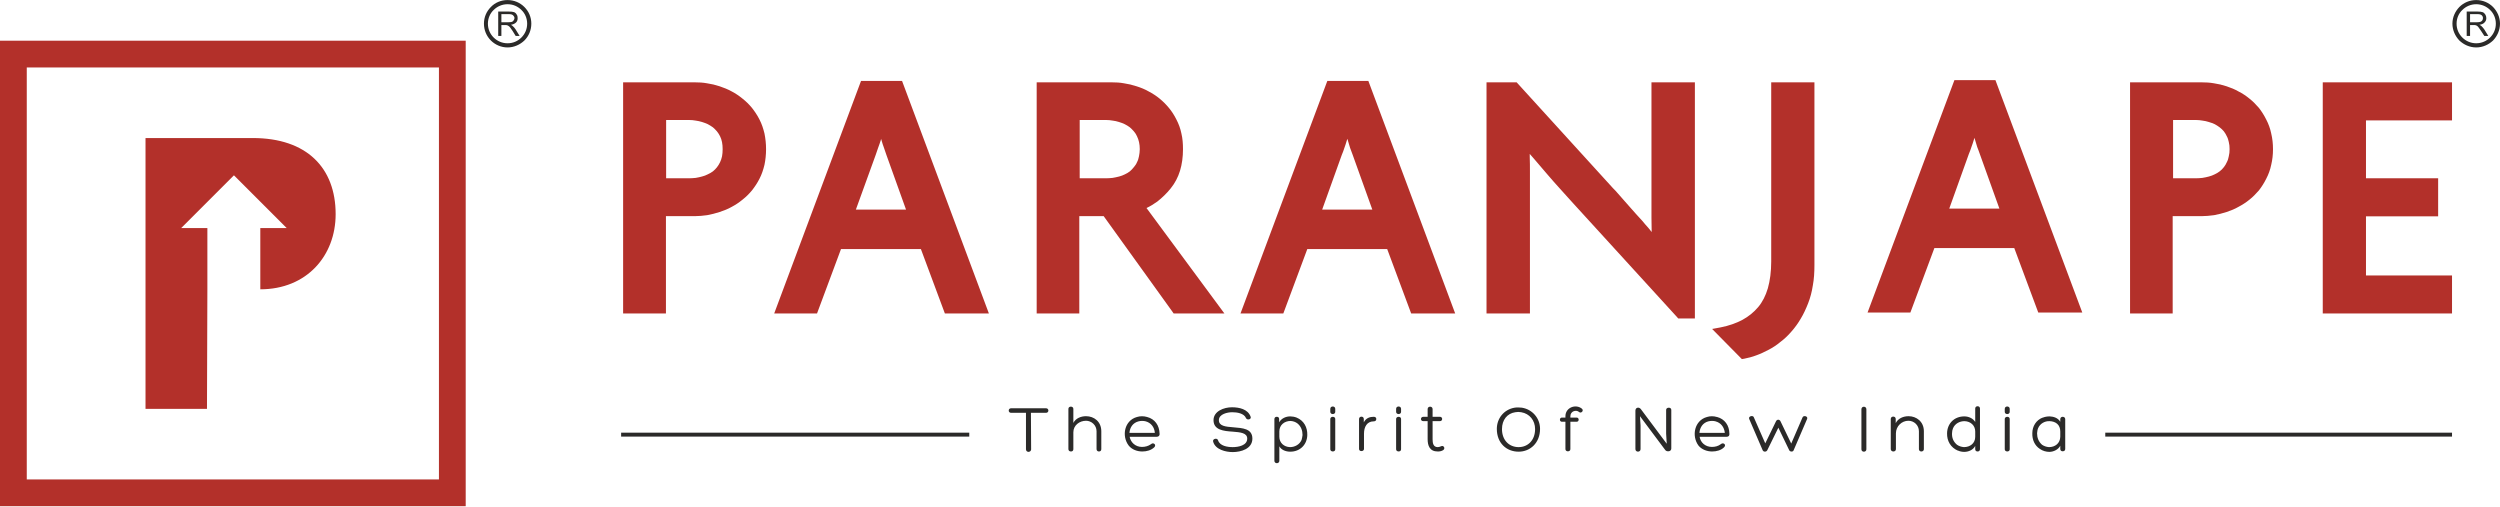
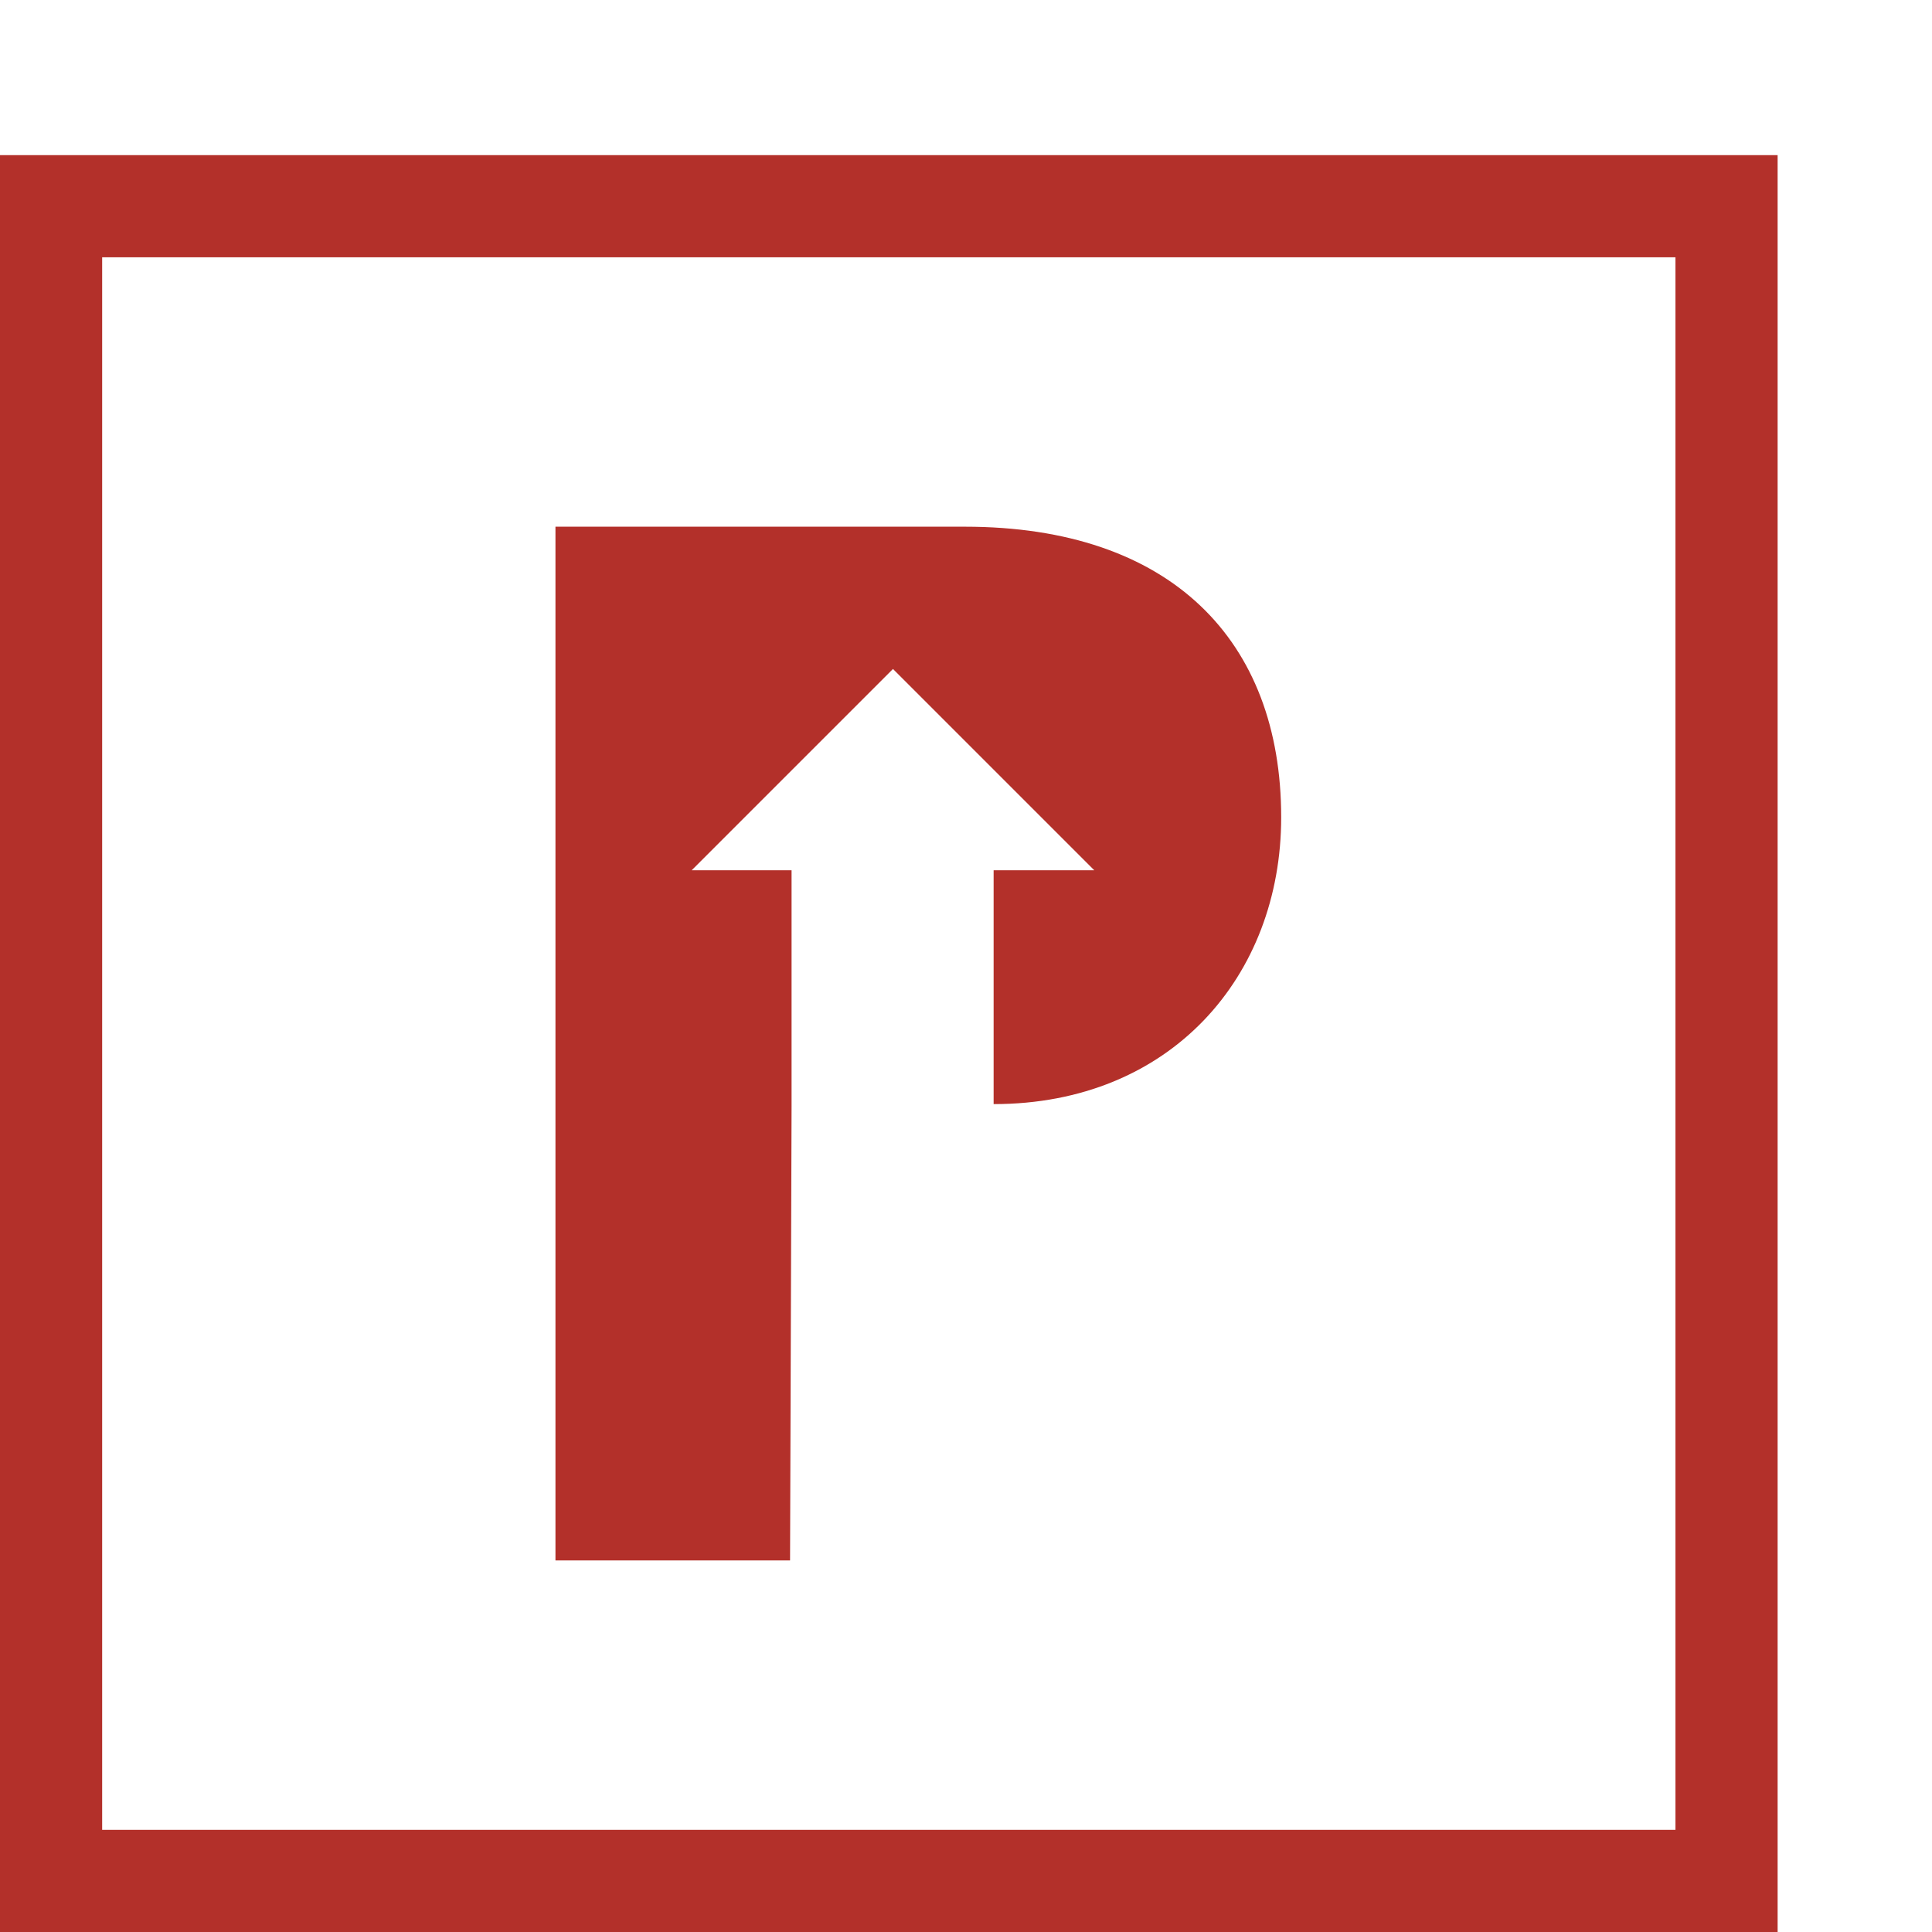
- <svg xmlns="http://www.w3.org/2000/svg" xml:space="preserve" width="134.62mm" height="27.261mm" style="shape-rendering:geometricPrecision; text-rendering:geometricPrecision; image-rendering:optimizeQuality; fill-rule:evenodd; clip-rule:evenodd" viewBox="0 0 12610 2553">
+ <svg xmlns="http://www.w3.org/2000/svg" xml:space="preserve" viewBox="0 0 2553 2553" style="shape-rendering:geometricPrecision; text-rendering:geometricPrecision; image-rendering:optimizeQuality; fill-rule:evenodd; clip-rule:evenodd">
  <defs>
-     <style type="text/css">       .fil2 {fill:#2B2A29}    .fil1 {fill:#B3302A}    .fil0 {fill:#B3302A;fill-rule:nonzero}     </style>
+     <style type="text/css">
+       .fil1 {fill:#B3302A}
+     </style>
  </defs>
  <g id="Layer_x0020_1">
    <g id="_2621946306208">
-       <path class="fil0" d="M9931 776l-99 276 253 0 -99 -276c-4,-11 -8,-23 -13,-35 -4,-13 -8,-26 -12,-40l-2 -6 -2 7c-4,14 -9,28 -13,39 -4,12 -8,24 -13,35zm-3163 5l-99 276 253 0 -99 -276c-4,-11 -8,-22 -13,-35 -4,-13 -8,-26 -12,-40l-2 -6 -2 6c-4,15 -9,28 -13,40 -4,12 -8,24 -13,35zm-57 -373l191 0 438 1173 -222 0 -121 -325 -403 0 -121 325 -216 0c146,-391 292,-782 438,-1173l16 0zm-2294 373l-100 276 253 0 -99 -276c-4,-11 -8,-23 -12,-35 -5,-13 -9,-26 -13,-40l-2 -6 -1 6c-4,13 -9,26 -14,40 -4,12 -8,24 -12,35zm-58 -373l191 0c146,391 292,782 438,1173l-222 0 -121 -325 -403 0 -121 325 -216 0 438 -1173 16 0zm7357 1150l0 -1143 652 0 0 192 -434 0 0 292 364 0 0 192 -364 0 0 298 434 0 0 192 -652 0 0 -23zm-484 -871c-4,-9 -9,-17 -15,-25 -6,-7 -13,-14 -21,-20 -8,-6 -16,-11 -25,-16 -9,-4 -19,-8 -30,-11 -10,-3 -21,-6 -32,-7 -11,-2 -22,-3 -33,-3l-115 0 0 294 115 0c12,0 23,-1 33,-2 12,-2 22,-4 33,-7 10,-3 20,-6 29,-11 9,-4 17,-9 25,-15 8,-6 15,-13 21,-21 6,-7 11,-16 15,-25 5,-9 8,-19 10,-30 3,-11 4,-23 4,-36 0,-13 -1,-25 -4,-36 -2,-10 -5,-20 -10,-29zm199 214c-11,22 -23,41 -37,59 -15,17 -30,33 -48,47 -17,14 -36,26 -55,36 -19,11 -39,19 -60,26 -21,7 -42,12 -63,16 -22,3 -43,5 -64,5l-145 0 0 491 -215 0 0 -1166 360 0c21,0 42,1 64,5 21,3 42,8 63,15 21,7 41,15 60,26 20,10 38,22 55,36l0 0c18,14 33,30 48,47 14,18 26,37 37,59 11,21 20,45 25,70 6,25 9,51 9,79 0,28 -3,54 -9,79 -5,25 -14,49 -25,70zm-2311 629c-11,28 -23,54 -37,77 -14,24 -30,46 -47,65 -17,20 -35,37 -55,52 -19,16 -39,29 -60,40 -21,11 -42,21 -62,28 -21,8 -41,13 -61,17l-12 2 -150 -152 43 -8c41,-8 78,-21 110,-38 31,-17 57,-38 79,-64 22,-26 38,-58 49,-95 11,-39 17,-84 17,-135l0 -904 218 0 0 922c0,36 -2,70 -8,102 -5,33 -13,63 -24,91zm-662 68l-524 -574c-22,-24 -44,-48 -65,-72 -21,-23 -43,-48 -67,-76 -23,-27 -45,-53 -65,-76l-21 -24 0 14c1,27 1,52 1,73l0 718 -219 0 0 -1166 152 0 486 534c8,7 16,17 26,28 10,11 20,22 29,33l30 34 31 35 32 35c9,11 19,23 31,36l16 20 0 -4c0,-25 -1,-47 -1,-68l0 -683 219 0 0 1191 -84 0 -7 -8zm-2723 -911c-4,-9 -9,-17 -16,-25 -6,-7 -13,-14 -20,-20 -8,-6 -16,-11 -26,-16 -9,-4 -18,-8 -29,-11 -10,-3 -21,-6 -32,-7 -11,-2 -22,-3 -33,-3l-133 0 0 294 133 0c11,0 23,-1 33,-2 11,-2 22,-4 33,-7 10,-3 20,-6 29,-11 9,-4 17,-9 25,-15 7,-6 14,-13 20,-21 6,-7 12,-15 16,-25 5,-9 8,-19 10,-30 2,-10 4,-23 4,-36 0,-25 -5,-47 -14,-65zm178 884l-346 -481 -123 0 0 491 -215 0 0 -1166 378 0c21,0 42,1 63,5 21,3 42,8 63,15 22,7 42,15 61,26 19,10 38,22 55,36 17,14 33,30 47,47 15,18 27,37 38,59 11,21 20,45 25,70 6,25 8,51 8,79 0,40 -5,76 -15,109 -10,33 -26,63 -47,89 -20,25 -43,47 -67,66 -18,13 -36,24 -55,33l393 532 -256 0 -7 -10zm-2281 -884c-4,-9 -10,-17 -16,-25 -6,-7 -13,-14 -20,-20 -8,-6 -17,-11 -26,-16 -9,-4 -19,-8 -29,-11 -11,-3 -22,-6 -32,-7 -11,-2 -22,-3 -33,-3l-116 0 0 294 116 0c11,0 22,-1 33,-2 11,-2 22,-4 32,-7 11,-3 20,-6 29,-11 9,-4 18,-9 26,-15 15,-12 27,-27 36,-46 4,-9 8,-19 10,-30 2,-10 3,-23 3,-36 0,-26 -4,-47 -13,-65zm199 214c-11,22 -24,41 -38,59 -14,17 -30,33 -48,47 -17,14 -35,26 -54,36 -19,11 -40,19 -61,26 -21,7 -42,12 -63,16 -21,3 -43,5 -63,5l-145 0 0 491 -216 0 0 -1166 361 0c20,0 42,1 63,5 21,3 42,8 63,15 21,7 41,15 61,26 19,10 37,22 54,36 18,14 34,30 48,47 14,18 27,37 38,59 11,21 19,45 25,70 5,25 8,51 8,79 0,28 -3,55 -8,79 -6,25 -14,49 -25,70zm6043 -497l191 0 438 1172 -222 0 -121 -325 -403 0 -121 325 -216 0c146,-391 292,-781 438,-1172l16 0z" />
      <path class="fil1" d="M135 2418l2079 0 0 -2078 -2079 0 0 2078zm2214 135l-2349 0 0 -2348 2349 0 0 2348z" />
      <path class="fil1" d="M1275 696l-541 0 0 1366 310 0 2 -599 0 -313 -132 0 266 -266 266 266 -133 0 0 309c234,0 380,-169 380,-379 0,-234 -146,-384 -418,-384z" />
-       <path class="fil2" d="M2560 0c33,0 63,13 85,35 22,22 35,51 35,84 0,33 -13,63 -35,85 -22,21 -52,35 -85,35 -33,0 -63,-14 -84,-35 -22,-22 -35,-52 -35,-85 0,-33 13,-62 35,-84 21,-22 51,-35 84,-35zm-47 181l0 -123 54 0c11,0 20,1 26,3 5,2 10,6 13,12 4,5 5,11 5,18 0,9 -2,16 -8,22 -6,6 -15,10 -26,12 4,2 7,4 9,6 5,4 10,10 14,16l21 34 -20 0 -16 -26c-5,-7 -9,-13 -12,-17 -3,-4 -6,-6 -9,-8 -2,-1 -4,-3 -7,-3 -2,-1 -5,-1 -9,-1l-19 0 0 55 -16 0zm16 -69l35 0c8,0 13,-1 18,-2 4,-2 7,-4 9,-8 2,-3 4,-7 4,-11 0,-6 -3,-10 -7,-14 -4,-4 -11,-6 -20,-6l-39 0 0 41zm101 -62c-18,-18 -42,-29 -70,-29 -27,0 -52,11 -70,29 -18,17 -29,42 -29,69 0,28 11,52 29,70 18,18 43,29 70,29 28,0 52,-11 70,-29 18,-18 29,-42 29,-70 0,-27 -11,-52 -29,-69zm9860 -50c33,0 63,13 85,35 21,22 35,51 35,84 0,33 -14,63 -35,85 -22,21 -52,35 -85,35 -33,0 -63,-14 -85,-35 -21,-22 -35,-52 -35,-85 0,-33 14,-62 35,-84 22,-22 52,-35 85,-35zm-48 181l0 -123 55 0c11,0 19,1 25,3 6,2 10,6 14,12 3,5 5,11 5,18 0,9 -3,16 -9,22 -5,6 -14,10 -26,12 5,2 8,4 10,6 5,4 9,10 14,16l21 34 -20 0 -17 -26c-5,-7 -9,-13 -12,-17 -3,-4 -5,-6 -8,-8 -2,-1 -5,-3 -7,-3 -2,-1 -5,-1 -9,-1l-19 0 0 55 -17 0zm17 -69l35 0c7,0 13,-1 17,-2 4,-2 8,-4 10,-8 2,-3 3,-7 3,-11 0,-6 -2,-10 -6,-14 -4,-4 -11,-6 -20,-6l-39 0 0 41zm101 -62c-18,-18 -43,-29 -70,-29 -27,0 -52,11 -70,29 -18,17 -29,42 -29,69 0,28 11,52 29,70 18,18 43,29 70,29 27,0 52,-11 70,-29 18,-18 29,-42 29,-70 0,-27 -11,-52 -29,-69z" />
-       <path class="fil2" d="M5276 2059c16,0 16,23 0,23l-76 0c0,61 1,123 1,184 0,9 -8,13 -13,13 -6,0 -13,-4 -13,-13l0 -184 -75 0c-16,0 -16,-23 0,-23l176 0zm7092 143l-1749 0 0 -20 1749 0 0 20zm-7479 0l-1756 0 0 -20 1756 0 0 20zm5503 1l0 -27c0,-34 -23,-51 -54,-52 -24,-1 -48,12 -58,36 -3,7 -4,16 -5,25 0,22 7,42 25,58 10,7 22,11 35,12 31,0 56,-19 57,-52zm-90 -96c12,-5 24,-7 37,-7 19,1 41,7 53,27l0 -13c0,-7 5,-12 12,-12 8,0 13,5 13,12l0 150c0,8 -5,12 -13,12 -7,0 -12,-4 -12,-12l0 -16c-10,20 -35,31 -55,31 -16,0 -34,-5 -48,-15 -26,-17 -39,-46 -38,-79 0,-35 19,-66 52,-79l-1 1zm-190 6c0,-14 25,-15 25,0l0 153c0,15 -25,14 -25,0l0 -153zm25 -36c0,15 -25,15 -25,0l0 -15c0,-16 25,-16 25,0l0 15zm-174 126l0 -27c0,-30 -23,-51 -54,-52 -24,0 -48,12 -58,36 -3,7 -5,16 -5,25 -1,22 6,42 25,58 10,7 22,11 35,12 31,0 57,-19 57,-52zm-55 -103c22,0 44,10 55,28l0 -68c0,-15 24,-15 24,0l0 205c0,7 -4,12 -12,12 -8,0 -12,-5 -12,-12l0 -16c-11,21 -35,30 -55,30 -11,0 -22,-2 -33,-7l1 1c-37,-16 -56,-49 -55,-88 1,-49 36,-85 87,-85zm-229 75c0,-31 -25,-53 -53,-53 -33,0 -63,27 -63,64l0 79c0,7 -5,12 -13,12 -7,0 -13,-5 -13,-12l0 -152c0,-16 25,-16 25,0l0 21c12,-24 38,-35 65,-35 39,0 77,27 77,76l0 90c0,7 -5,12 -13,12 -7,0 -12,-5 -12,-12l0 -90zm-290 -111c0,-17 25,-17 25,0l0 202c0,16 -25,16 -25,0l0 -202zm-566 49c-6,-14 19,-20 23,-9l58 132 54 -111c5,-11 18,-11 23,0l54 112 57 -132c5,-12 29,-6 23,8l-68 158c-3,9 -18,8 -22,0l-55 -114 -56 114c-4,8 -18,10 -23,0l-68 -158zm-251 70l128 0c-3,-29 -20,-51 -47,-58l1 0c-12,-3 -25,-3 -37,0 -27,7 -43,30 -45,58zm89 -80c38,10 62,42 62,85l0 0c1,7 -2,15 -16,15l-134 0c4,28 28,51 62,51 16,0 32,-4 45,-14 12,-11 30,3 16,16 -15,15 -38,21 -60,21 -26,0 -53,-10 -69,-30 -36,-49 -20,-127 43,-144 15,-5 34,-5 50,0l1 0zm-257 -36c0,-14 26,-15 26,0l0 195c0,17 -24,18 -31,7l-127 -170 3 47 0 119c0,17 -26,17 -26,0l0 -194c0,-17 19,-20 28,-7l130 174 -3 -51 0 -120zm-483 60l0 138c0,15 -25,15 -25,0l0 -138 -18 0c-13,0 -13,-21 0,-21l18 0 0 -7c0,-44 52,-63 83,-38 12,10 -4,26 -14,17 -14,-13 -44,-5 -44,21l0 7 32 0c13,0 13,21 0,21l-32 0zm-345 37c0,56 36,91 84,91 46,0 83,-34 83,-91 0,-44 -28,-78 -70,-85 -10,-2 -20,-2 -30,0 -41,6 -67,39 -67,85zm-26 -1c0,-53 36,-98 90,-107 13,-2 24,-1 36,0 52,8 92,52 92,107 0,71 -50,115 -108,115 -61,0 -110,-43 -110,-115zm-287 -61c15,0 15,22 0,22l-37 0 0 91c0,19 3,40 26,40 5,0 12,-2 16,-4 14,-8 25,12 10,20 -9,5 -17,6 -26,6 -41,0 -51,-30 -51,-62l0 -91 -22 0c-16,0 -15,-22 0,-22l22 0 0 -39c0,-16 25,-16 25,0l0 39 37 0zm-221 11c0,-14 25,-15 25,0l0 153c0,15 -25,14 -25,0l0 -153zm25 -36c0,15 -25,15 -25,0l0 -15c0,-16 25,-16 25,0l0 15zm-188 53c11,-22 31,-28 50,-28 8,0 13,4 13,11 0,8 -5,12 -13,12 -34,0 -49,28 -49,62l0 77c0,7 -6,11 -13,11 -7,0 -12,-4 -12,-11l0 -151c0,-15 24,-16 24,0l0 17zm-169 -17c0,-14 25,-15 25,0l0 153c0,15 -25,14 -25,0l0 -153zm25 -36c0,15 -25,15 -25,0l0 -15c0,-16 25,-16 25,0l0 15zm-282 99l0 27c0,30 23,51 54,52 24,0 48,-13 58,-36 2,-7 4,-16 5,-25 0,-22 -7,-43 -25,-58 -10,-8 -22,-12 -35,-13 -31,0 -57,20 -57,53zm55 102c-23,0 -45,-9 -55,-27l0 73c0,16 -25,16 -25,0l0 -210c0,-8 5,-12 12,-12 8,0 12,4 12,12l0 16c12,-21 35,-30 56,-30 10,0 22,2 32,6l0 0c37,15 55,49 54,88 -1,48 -36,84 -86,84zm-364 -57c9,28 47,34 74,34 28,0 73,-8 73,-43 0,-29 -35,-32 -73,-35 -46,-3 -97,-8 -97,-58 0,-45 52,-65 93,-65 36,0 80,9 94,47 6,14 -17,20 -23,8 -10,-25 -46,-30 -70,-30 -23,0 -67,9 -67,40 0,30 34,33 73,36 46,4 96,6 96,57 0,52 -58,68 -99,68 -35,0 -88,-12 -99,-53 -4,-15 22,-20 25,-6zm-447 -38l128 0c-2,-29 -20,-51 -46,-58l0 0c-11,-3 -25,-3 -36,0 -28,7 -44,30 -46,58zm89 -80c39,10 62,42 63,85l0 0c1,7 -3,15 -17,15l-134 0c5,28 29,51 62,51 16,0 32,-4 46,-14 11,-11 29,3 16,16 -16,15 -38,21 -60,21 -27,0 -53,-10 -69,-30 -37,-49 -21,-127 42,-144 16,-5 34,-5 51,0l0 0zm-255 72c0,-31 -26,-53 -53,-53 -33,0 -64,23 -64,58l0 85c0,7 -4,12 -12,12 -8,0 -13,-5 -13,-12l0 -203c0,-15 25,-15 25,0l0 71c12,-24 39,-34 64,-34 40,0 77,27 77,76l0 90c0,7 -4,12 -12,12 -7,0 -12,-5 -12,-12l0 -90z" />
    </g>
  </g>
</svg>
